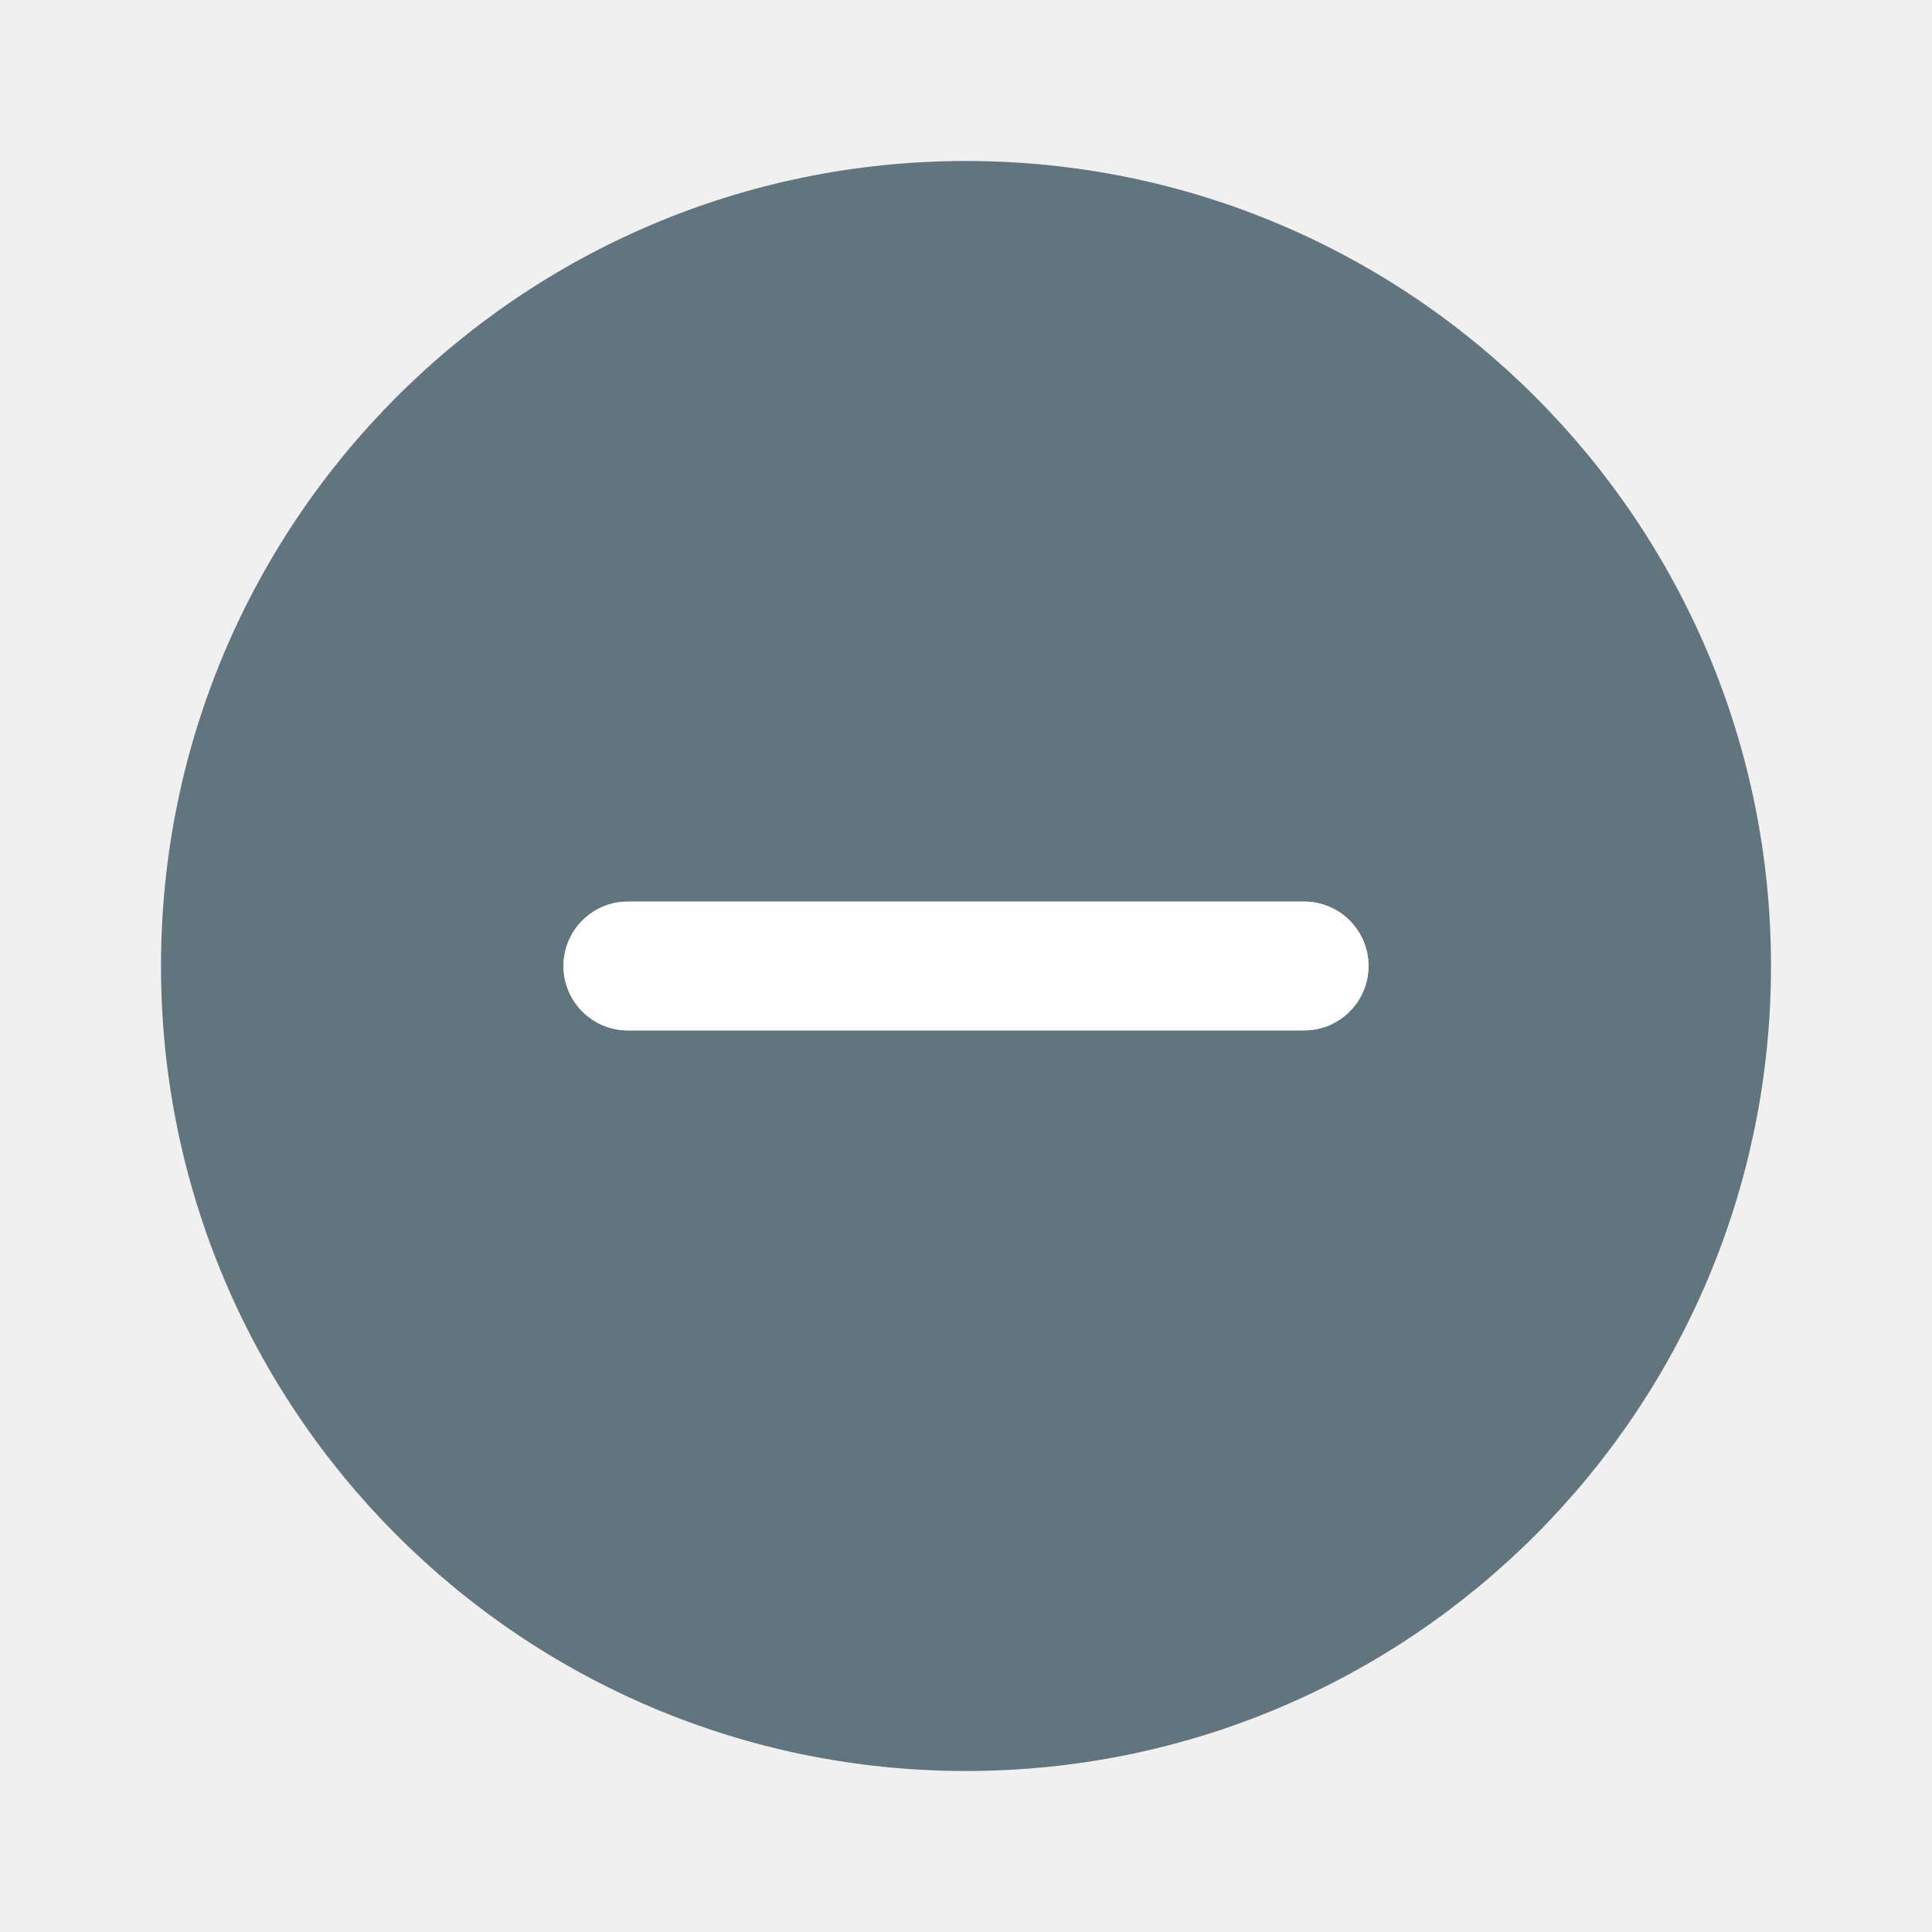
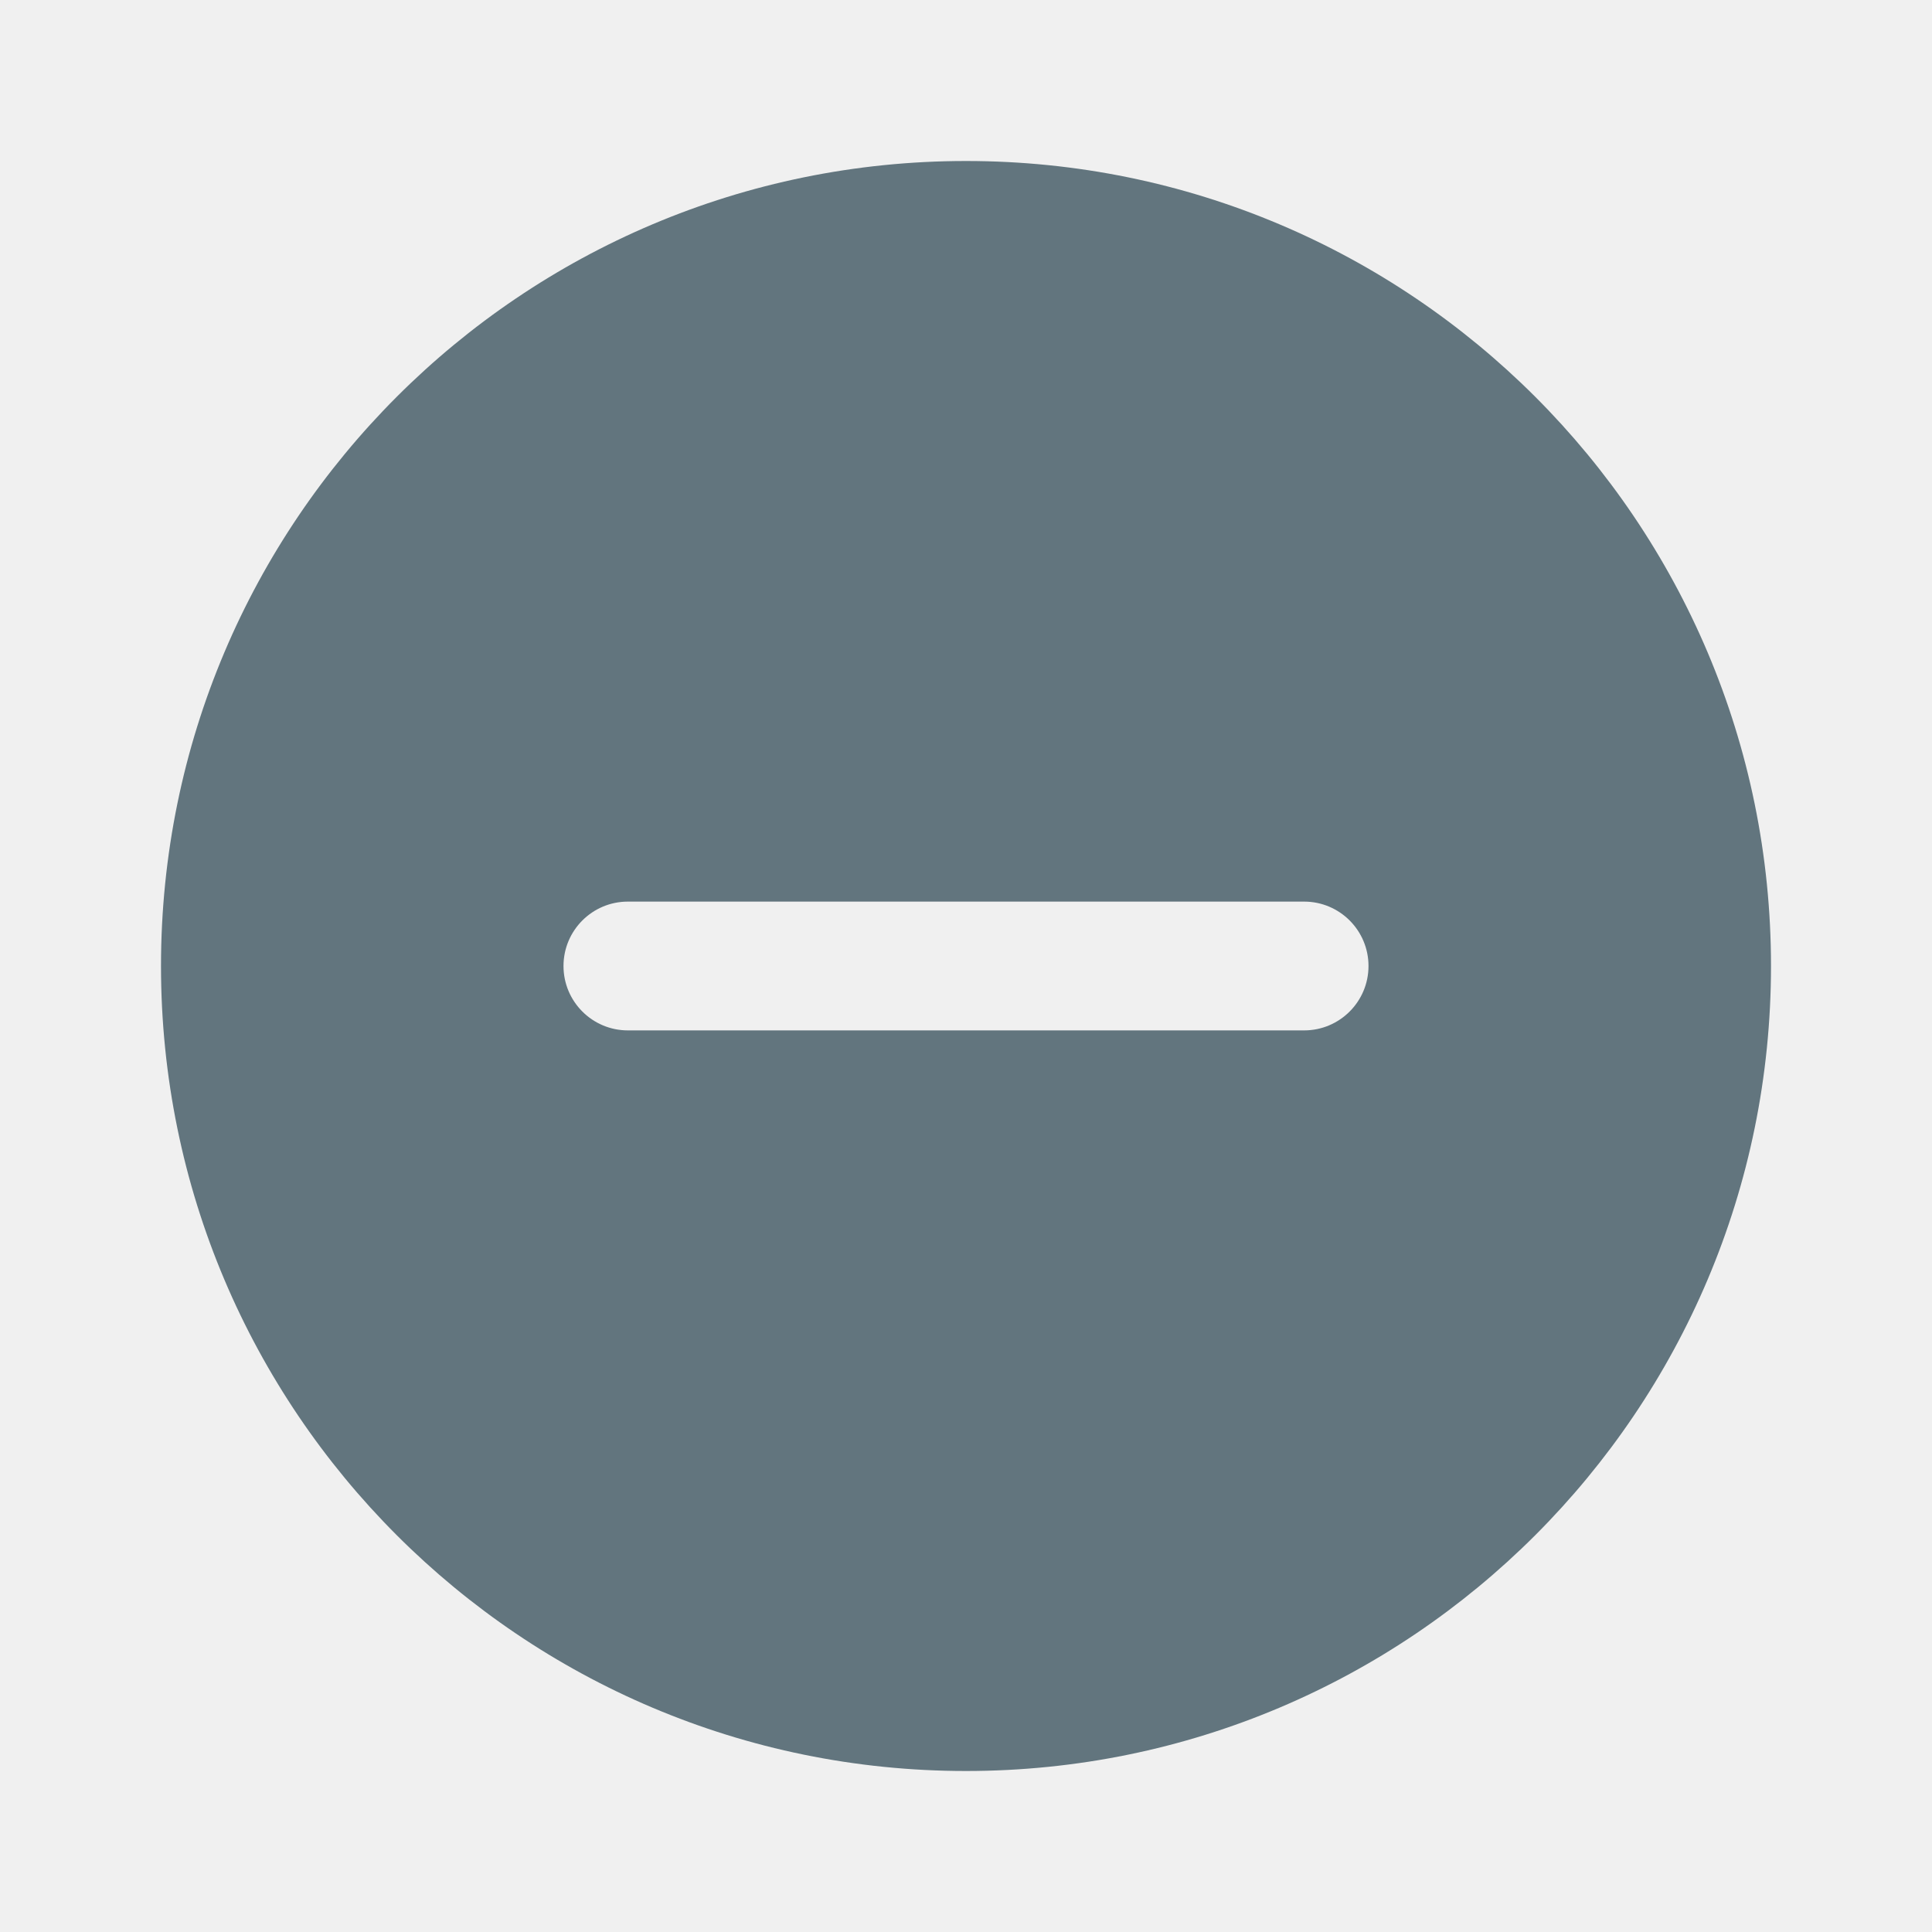
<svg xmlns="http://www.w3.org/2000/svg" fill="none" viewBox="0 0 24 24">
  <path fill="#62757E" fill-rule="evenodd" d="M12 2C6.477 2 2 6.477 2 12s4.477 10 10 10 10-4.477 10-10S17.523 2 12 2Zm-4.2 9.2a.8.8 0 0 0 0 1.6h8.4a.8.8 0 0 0 0-1.6H7.8Z" clip-rule="evenodd" />
-   <rect width="10" height="1.6" x="7" y="11.2" fill="#fff" rx=".8" />
</svg>
